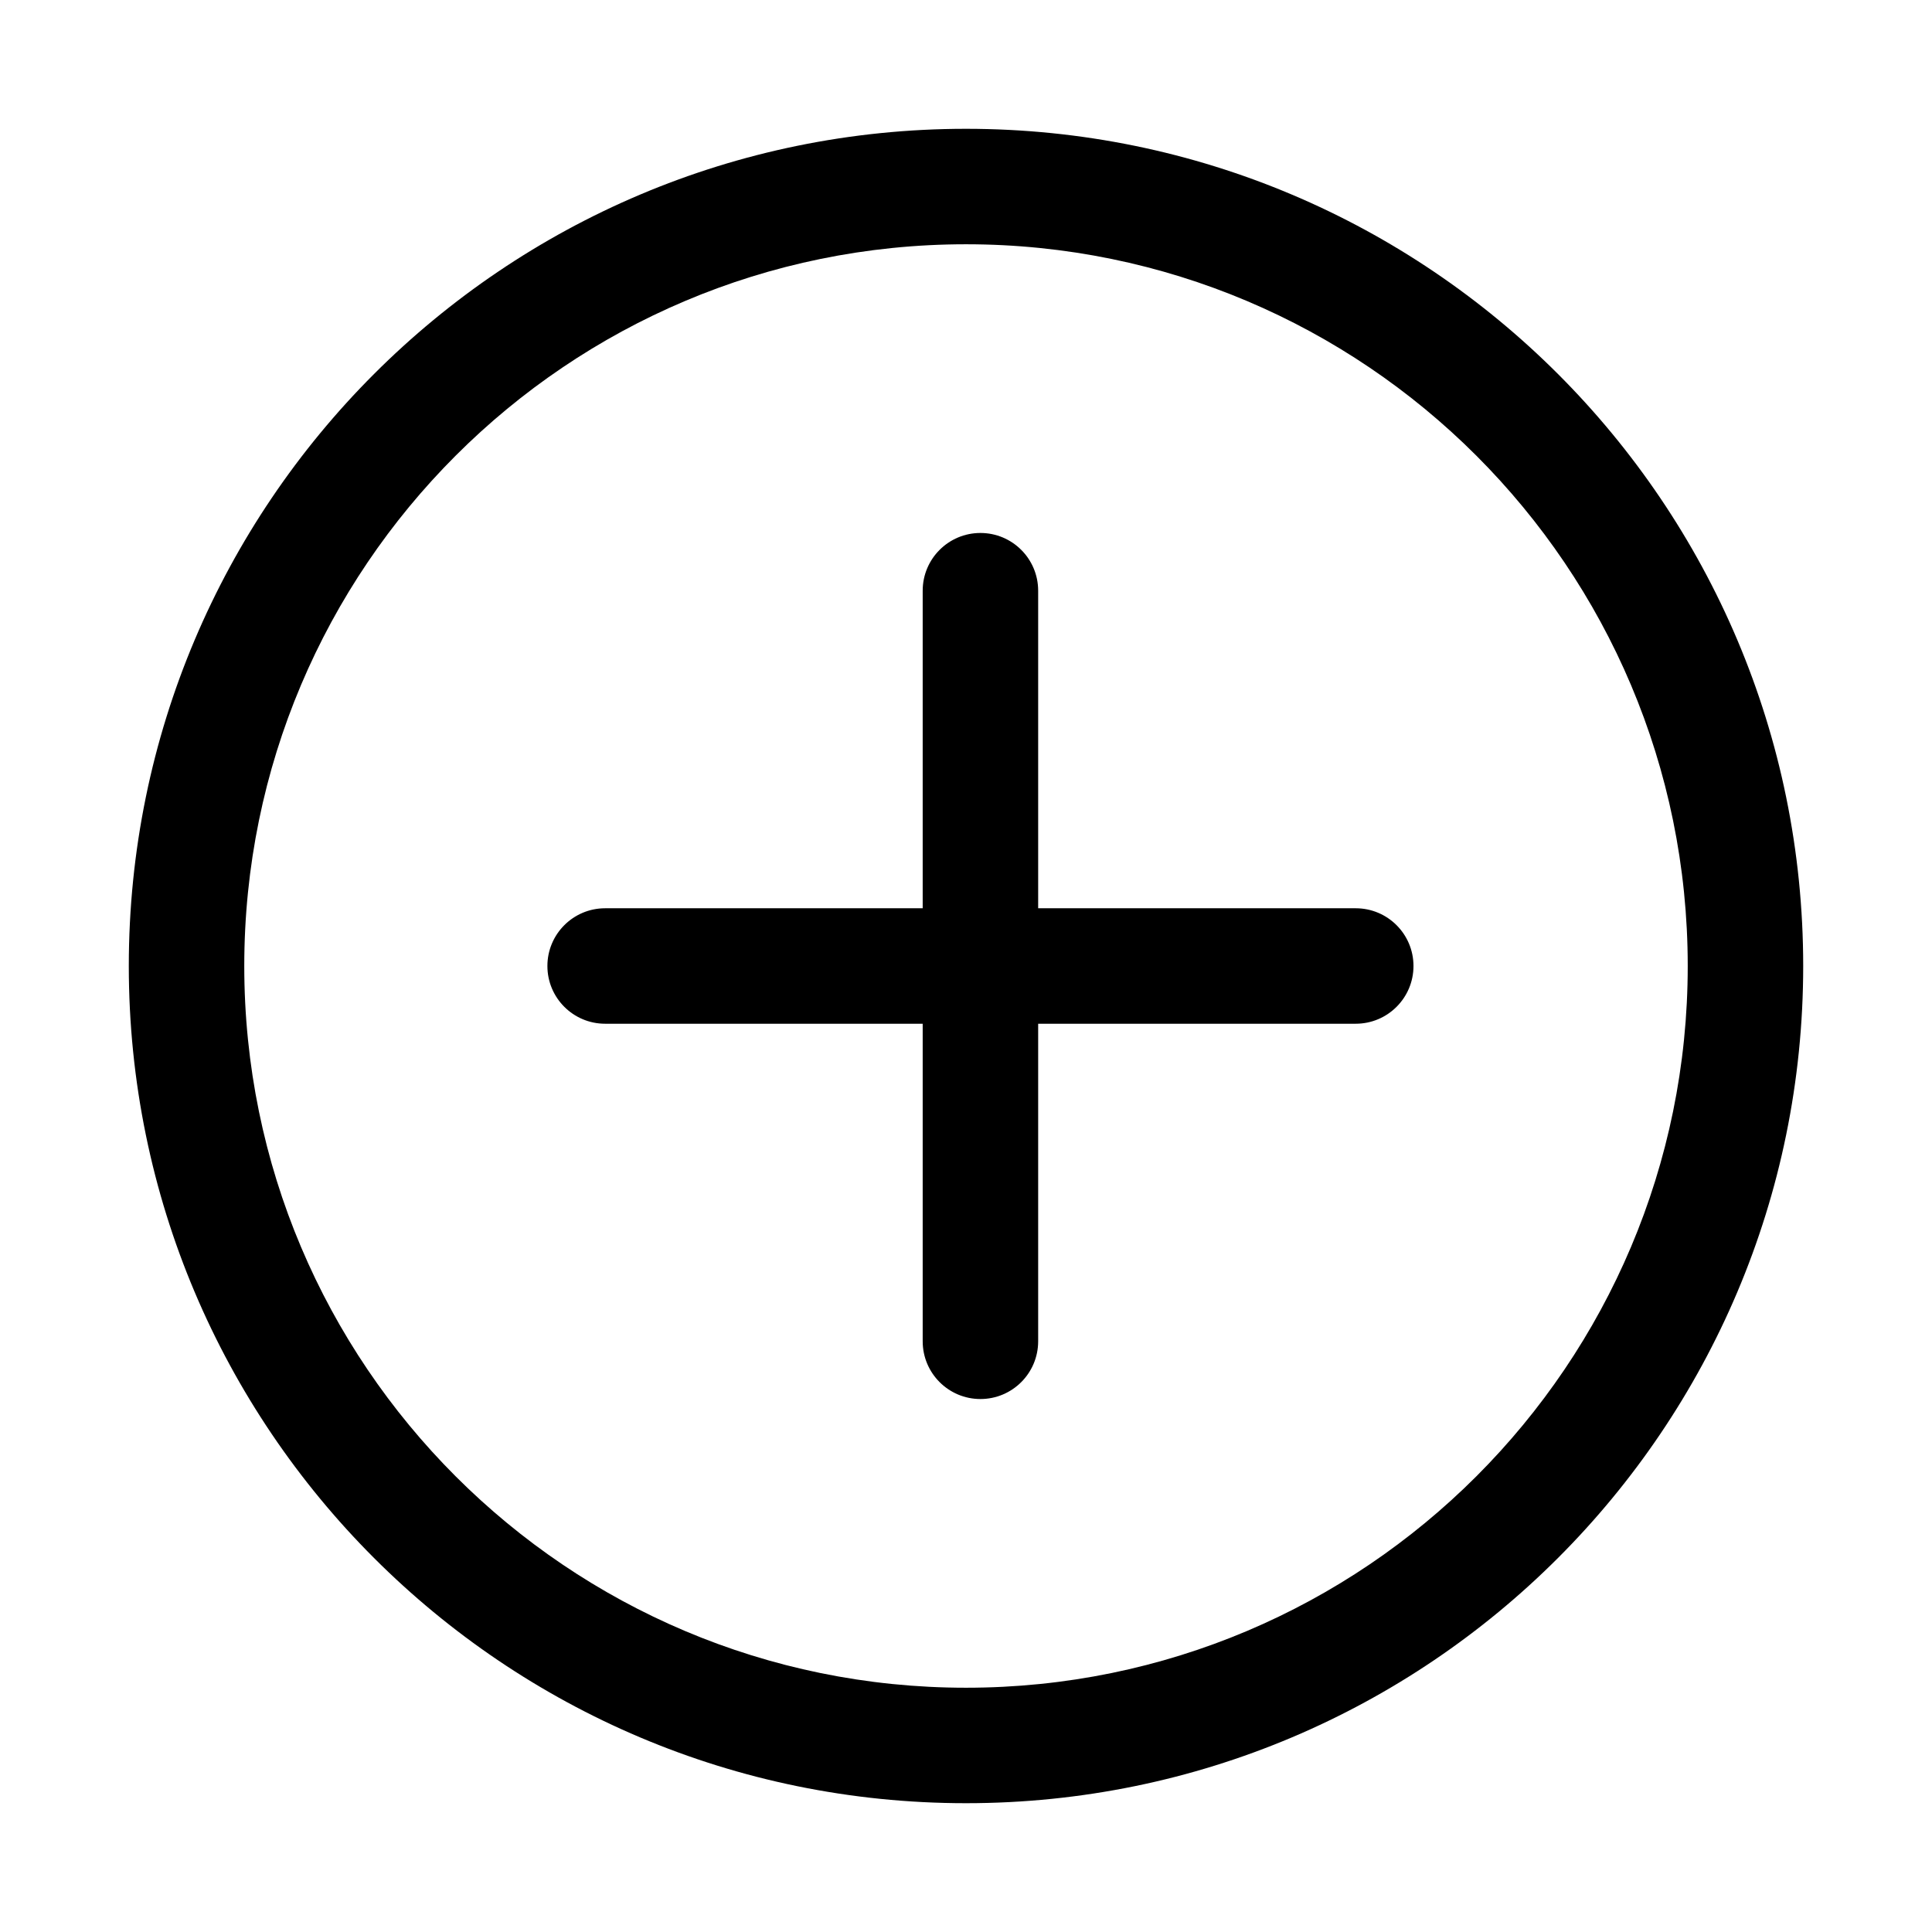
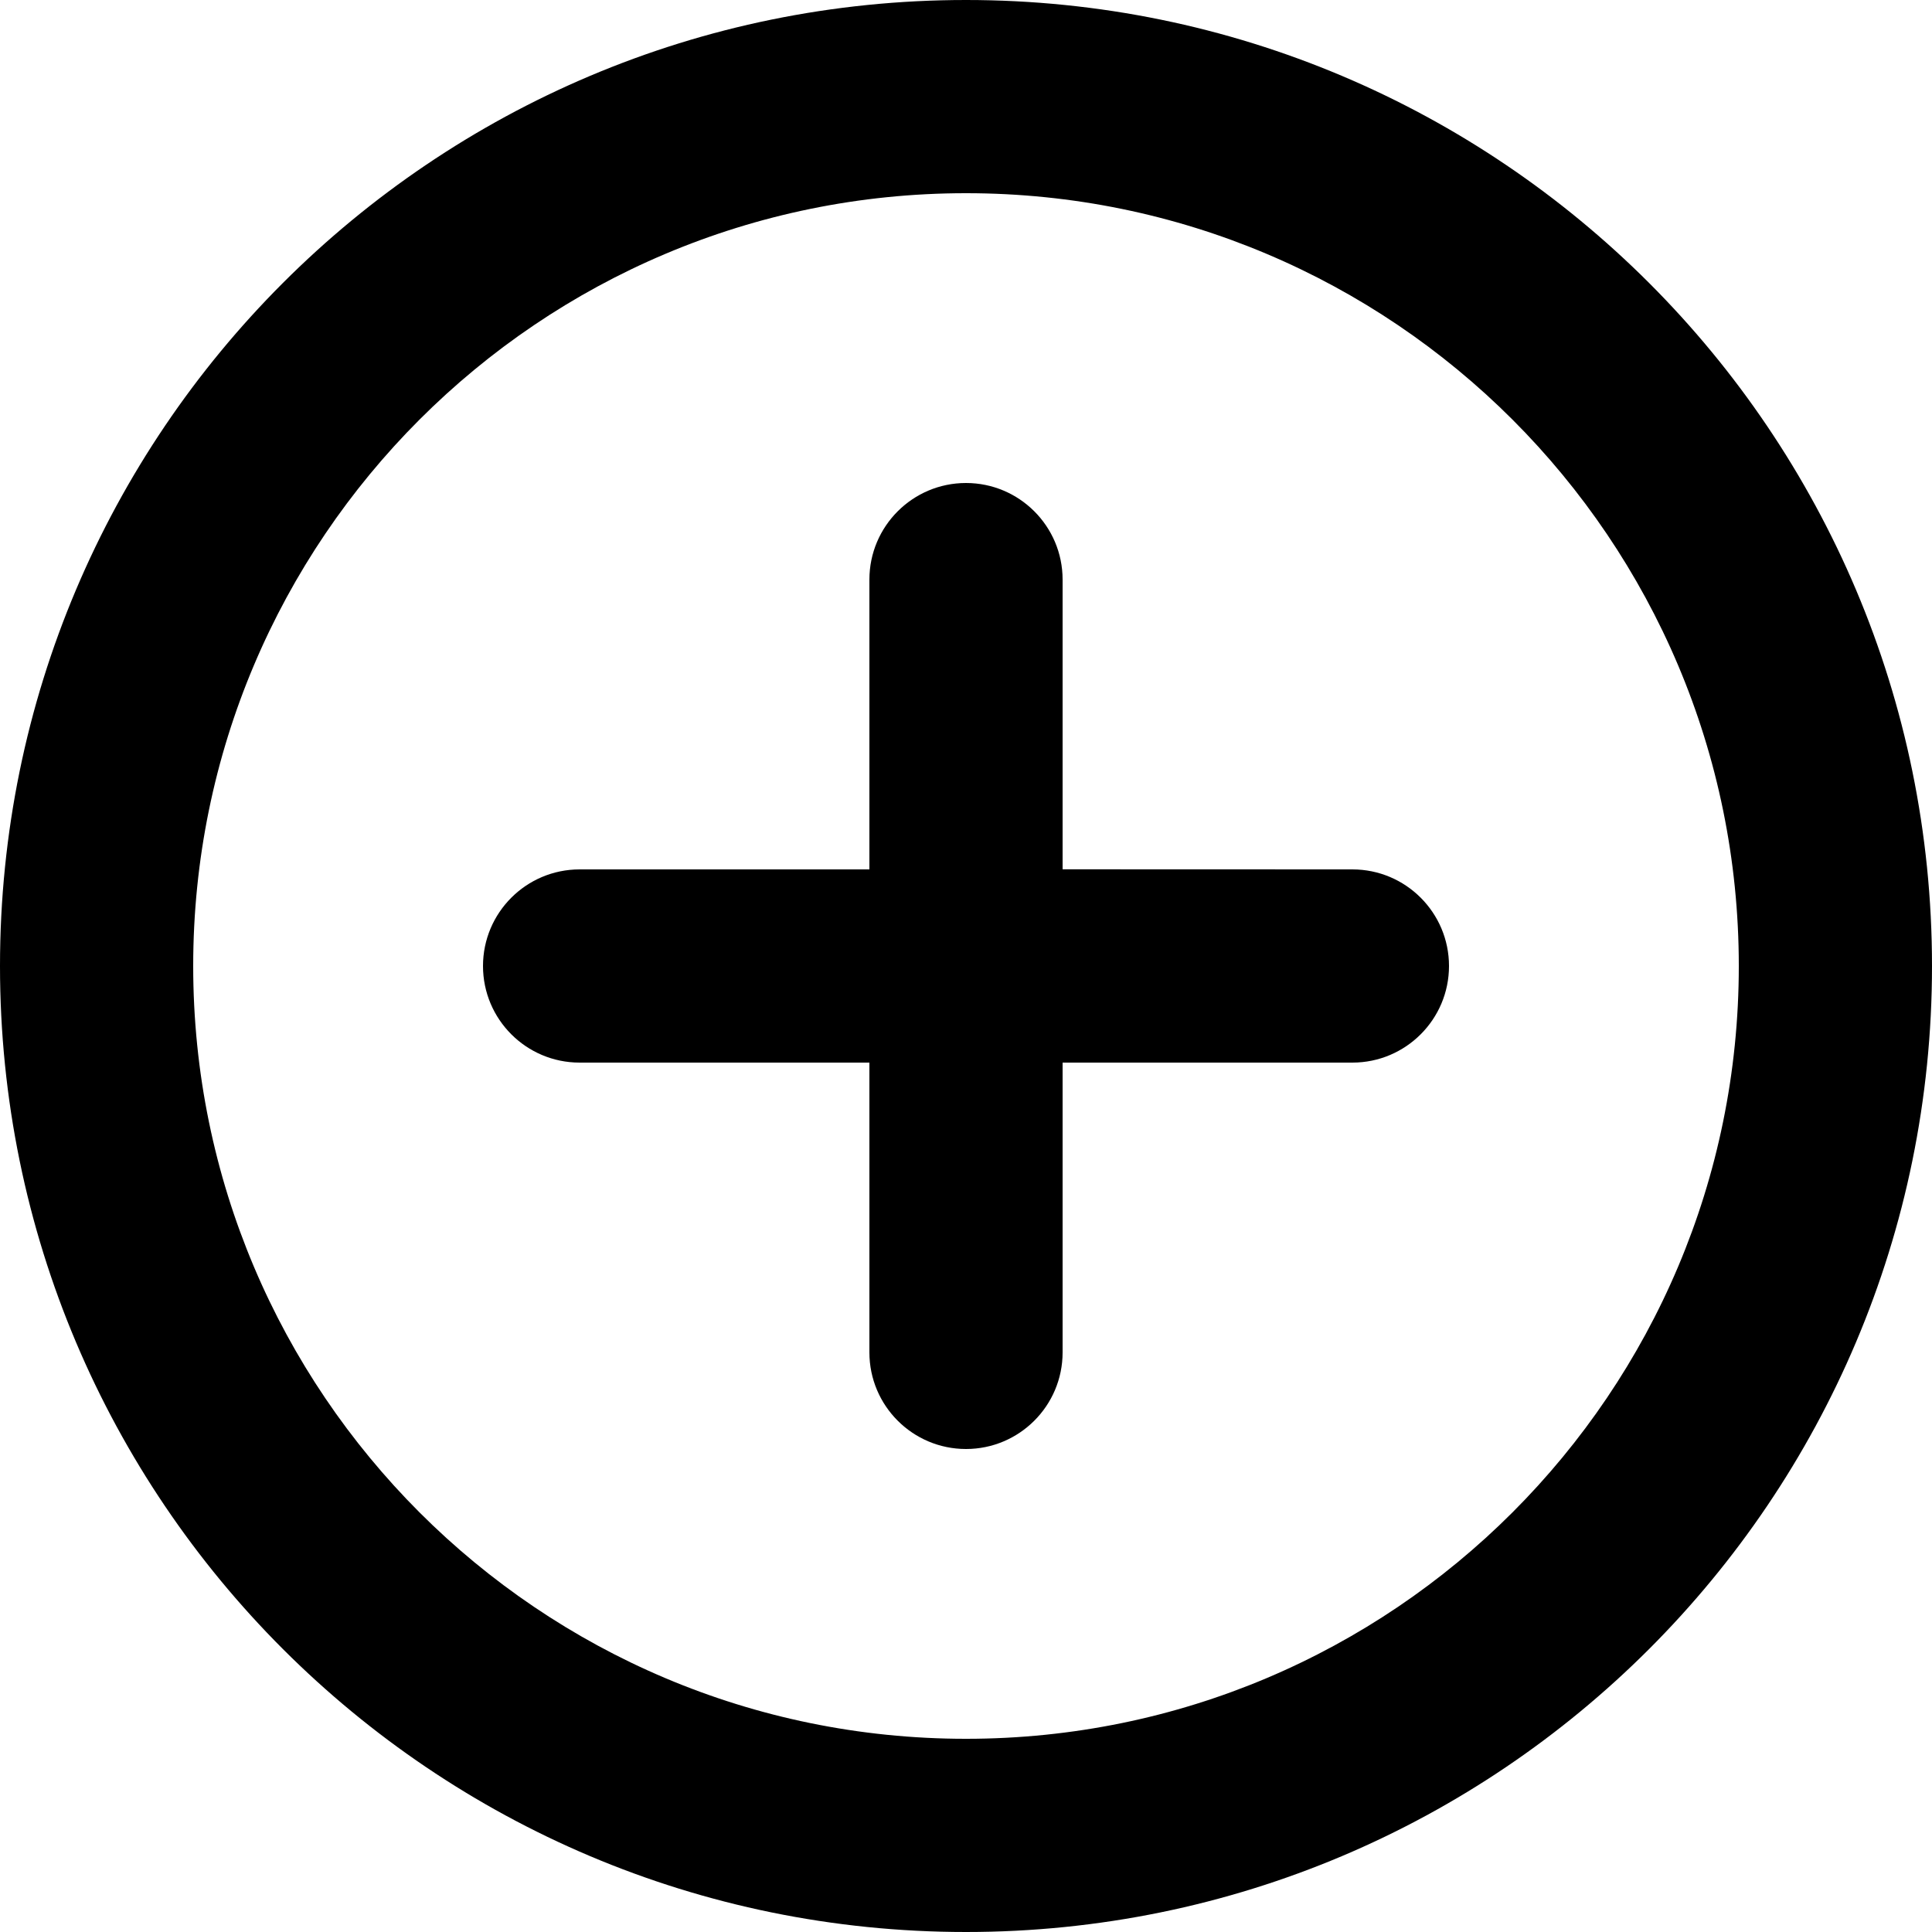
- <svg xmlns="http://www.w3.org/2000/svg" width="100px" height="100px" viewBox="20 20 60 60" version="1.1">
-   <path d="M50,72.414 L50,72.414 C62.379,72.414 72.414,62.379 72.414,50 C72.414,37.621 62.379,27.586 50,27.586 C37.621,27.586 27.586,37.621 27.586,50 C27.586,62.379 37.621,72.414 50,72.414 L50,72.414 Z M50,76 L50,76 C35.641,76 24,64.359 24,50 C24,35.641 35.641,24 50,24 C64.359,24 76,35.641 76,50 C76,64.359 64.359,76 50,76 L50,76 Z M38.793,51.793 L62.103,51.793 C63.094,51.793 63.897,50.99 63.897,50 C63.897,49.01 63.094,48.207 62.103,48.207 L38.793,48.207 C37.803,48.207 37,49.01 37,50 C37,50.99 37.803,51.793 38.793,51.793 L38.793,51.793 Z M48.655,38.345 L48.655,61.655 C48.655,62.645 49.458,63.448 50.448,63.448 C51.439,63.448 52.241,62.645 52.241,61.655 L52.241,38.345 C52.241,37.355 51.439,36.552 50.448,36.552 C49.458,36.552 48.655,37.355 48.655,38.345 L48.655,38.345 Z" id="remove" />
+ <svg xmlns="http://www.w3.org/2000/svg" width="20px" height="20px" viewBox="0 0 20 20" version="1.1">
+   <g stroke="none" stroke-width="1" fill-rule="evenodd">
+     <path d="M10,0 C15.523,0 20,4.477 20,10 C20,15.523 15.523,20 10,20 C4.477,20 0,15.523 0,10 C0,4.477 4.477,0 10,0 Z M10,2 C5.582,2 2,5.582 2,10 C2,14.418 5.582,18 10,18 C14.418,18 18,14.418 18,10 C18,5.582 14.418,2 10,2 Z M10,5 C10.552,5 11,5.448 11,6 L11,8.999 L14,9 C14.552,9 15,9.448 15,10 C15,10.552 14.552,11 14,11 L11,11 L11,14 C11,14.552 10.552,15 10,15 C9.448,15 9,14.552 9,14 L9,11 L6,11 C5.448,11 5,10.552 5,10 C5,9.448 5.448,9 6,9 L9,9 L9,6 C9,5.448 9.448,5 10,5 Z" />
+   </g>
</svg>
